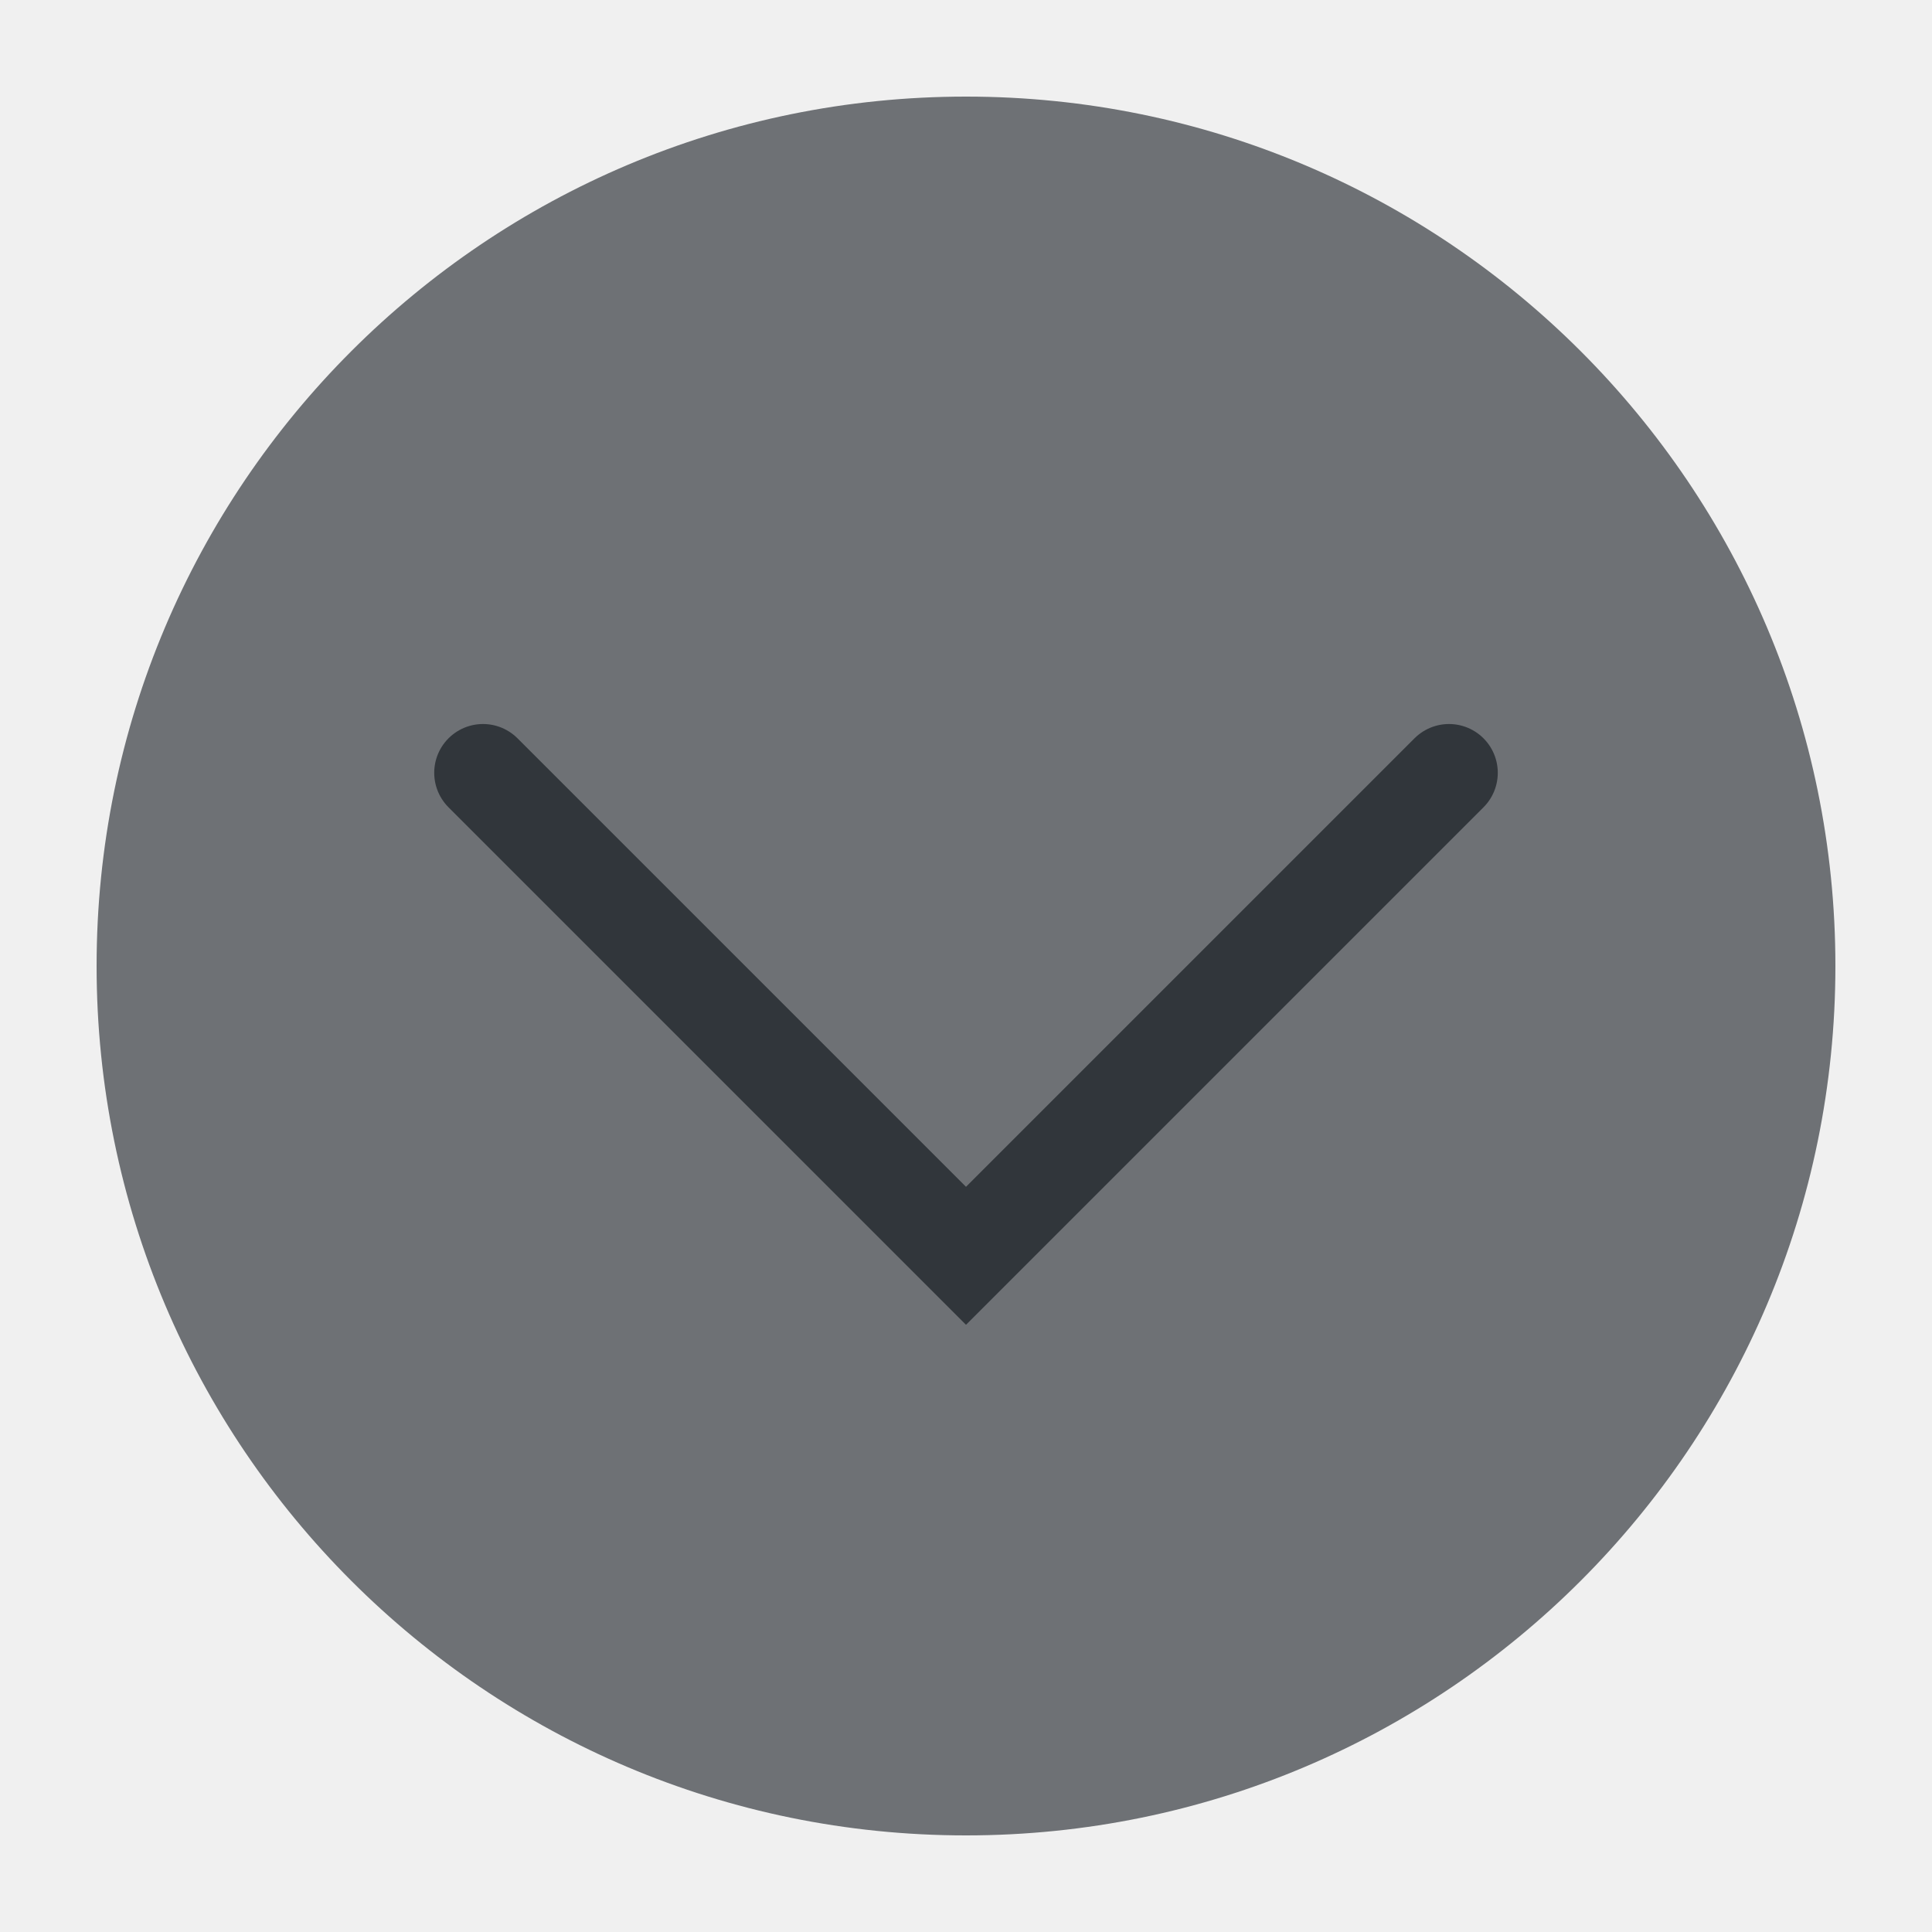
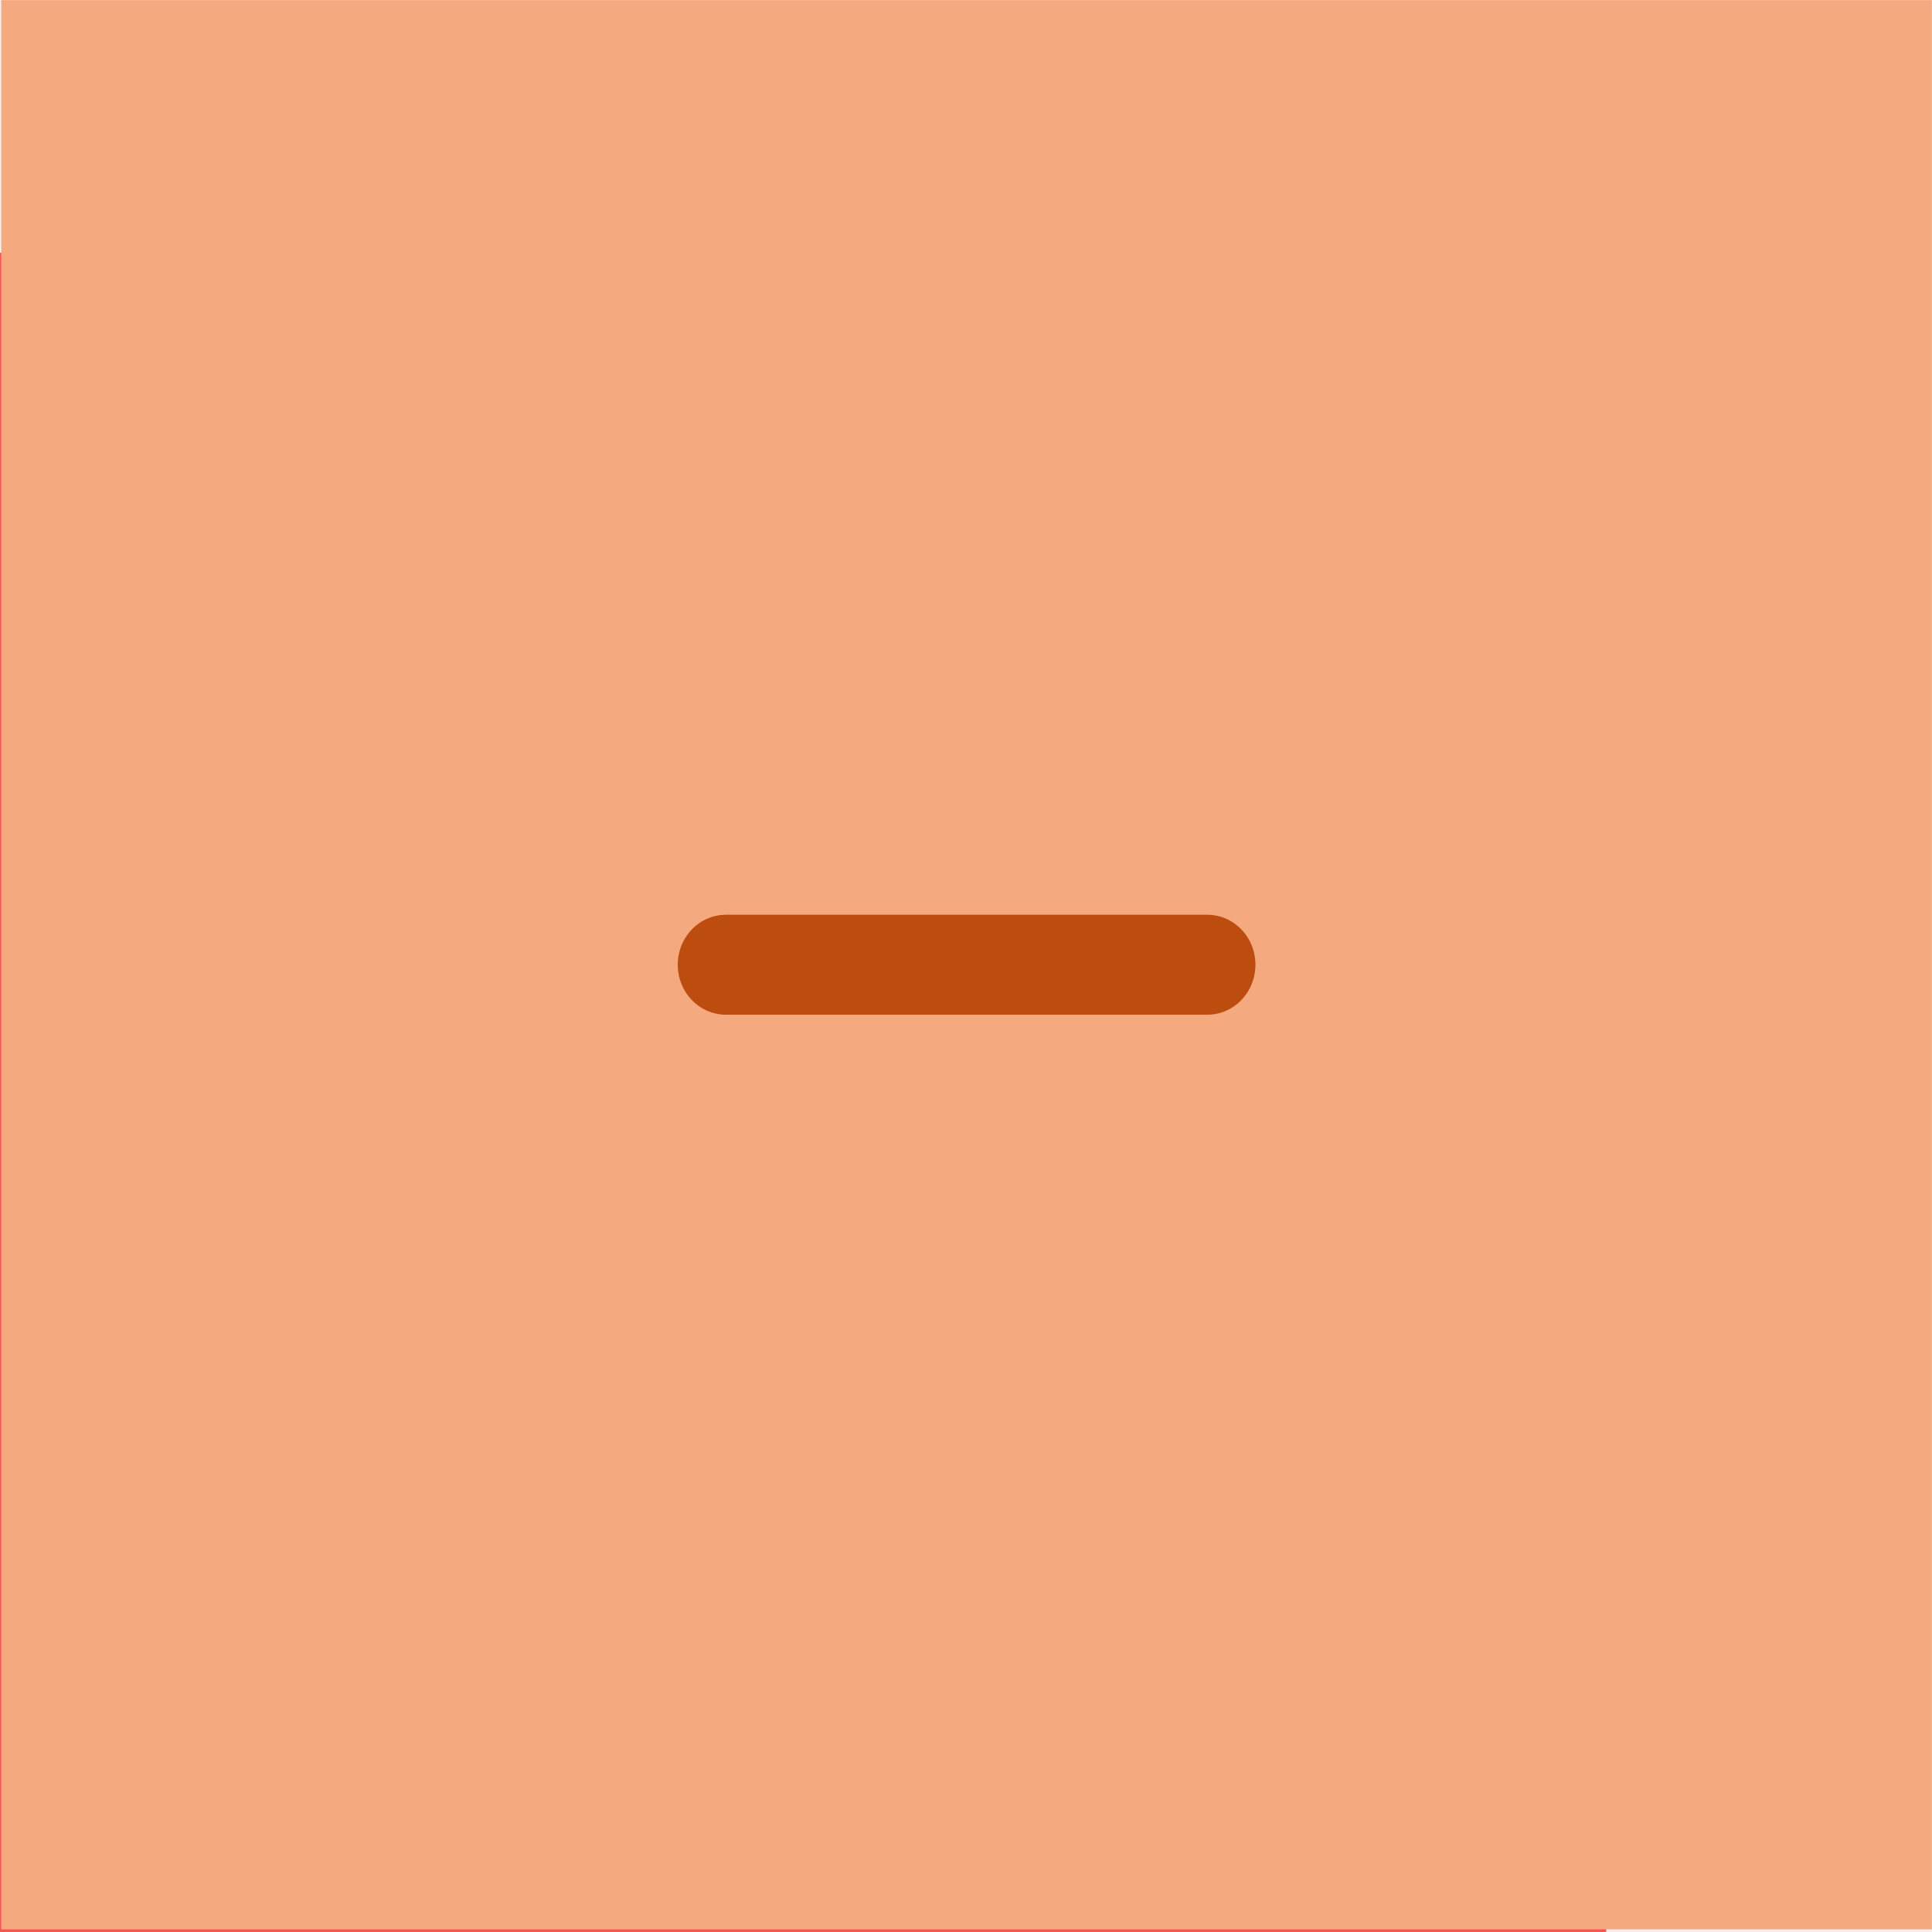
<svg xmlns="http://www.w3.org/2000/svg" viewBox="0 0 50 50" version="1.2" baseProfile="tiny">
  <defs>
</defs>
  <g fill="none" stroke="black" stroke-width="1" fill-rule="evenodd" stroke-linecap="square" stroke-linejoin="bevel">
-     <g fill="#6e7175" fill-opacity="1" stroke="none" transform="matrix(2.5,0,0,2.5,2.5,2.5)" font-family="Noto Sans" font-size="11" font-weight="400" font-style="normal">
-       <circle cx="9" cy="9" r="9" />
+     <g fill="#ff5252" fill-opacity="1" stroke="none" transform="matrix(0.923773,0,0,1.44862,-83.1396,-57.4392)" font-family="Noto Sans" font-size="12" font-weight="400" font-style="normal">
+       <rect x="90" y="44.167" width="45" height="30" />
    </g>
-     <g fill="none" stroke="#31363b" stroke-opacity="1" stroke-width="1.01" stroke-linecap="round" stroke-linejoin="miter" stroke-miterlimit="2" transform="matrix(2.5,0,0,2.5,2.5,2.5)" font-family="Noto Sans" font-size="11" font-weight="400" font-style="normal">
-       <polyline fill="none" vector-effect="none" points="4,7 9,12 14,7 " />
+     <g fill="#ffffff" fill-opacity="1" stroke="none" transform="matrix(0,-5.47509,3.49143,0,-291.377,-541.749)" font-family="Noto Sans" font-size="12" font-weight="400" font-style="normal">
+       <rect x="-105.434" y="87.953" width="0.265" height="0.529" />
    </g>
-     <g fill="none" stroke="#000000" stroke-opacity="1" stroke-width="1" stroke-linecap="square" stroke-linejoin="bevel" transform="matrix(1,0,0,1,0,0)" font-family="Noto Sans" font-size="11" font-weight="400" font-style="normal">
+     <g fill="#ffffff" fill-opacity="1" stroke="none" transform="matrix(0,-5.47509,3.49143,0,-291.377,-541.749)" font-family="Noto Sans" font-size="12" font-weight="400" font-style="normal">
+       <rect x="-105.17" y="88.218" width="0.265" height="0.529" />
+     </g>
+     <g fill="#ffffff" fill-opacity="1" stroke="none" transform="matrix(0,-5.47509,3.49143,0,-291.377,-541.749)" font-family="Noto Sans" font-size="12" font-weight="400" font-style="normal">
+       <rect x="-104.905" y="88.482" width="0.265" height="0.529" />
+     </g>
+     <g fill="#ffffff" fill-opacity="1" stroke="none" transform="matrix(0,-5.47509,3.49143,0,-291.377,-541.749)" font-family="Noto Sans" font-size="12" font-weight="400" font-style="normal">
+       <rect x="-104.641" y="88.747" width="0.265" height="0.529" />
+     </g>
+     <g fill="#ffffff" fill-opacity="1" stroke="none" transform="matrix(0,-5.47509,3.49143,0,-291.377,-541.749)" font-family="Noto Sans" font-size="12" font-weight="400" font-style="normal">
+       <rect x="-104.376" y="89.011" width="0.265" height="0.529" />
+     </g>
+     <g fill="#ffffff" fill-opacity="1" stroke="none" transform="matrix(0,-5.47509,-3.49143,0,332.947,-541.749)" font-family="Noto Sans" font-size="12" font-weight="400" font-style="normal">
+       <rect x="-105.434" y="87.953" width="0.265" height="0.529" />
+     </g>
+     <g fill="#ffffff" fill-opacity="1" stroke="none" transform="matrix(0,-5.47509,-3.49143,0,332.947,-541.749)" font-family="Noto Sans" font-size="12" font-weight="400" font-style="normal">
+       <rect x="-105.17" y="88.218" width="0.265" height="0.529" />
+     </g>
+     <g fill="#ffffff" fill-opacity="1" stroke="none" transform="matrix(0,-5.47509,-3.49143,0,332.947,-541.749)" font-family="Noto Sans" font-size="12" font-weight="400" font-style="normal">
+       <rect x="-104.905" y="88.482" width="0.265" height="0.529" />
+     </g>
+     <g fill="#ffffff" fill-opacity="1" stroke="none" transform="matrix(0,-5.47509,-3.49143,0,332.947,-541.749)" font-family="Noto Sans" font-size="12" font-weight="400" font-style="normal">
+       <rect x="-104.641" y="88.747" width="0.265" height="0.529" />
+     </g>
+     <g fill="#ffffff" fill-opacity="1" stroke="none" transform="matrix(0,-5.47509,-3.49143,0,332.947,-541.749)" font-family="Noto Sans" font-size="12" font-weight="400" font-style="normal">
+       <rect x="-104.376" y="89.011" width="0.265" height="0.529" />
+     </g>
+     <g fill="#ffffff" fill-opacity="1" stroke="none" transform="matrix(0,-5.47509,-3.49143,0,328.328,-548.992)" font-family="Noto Sans" font-size="12" font-weight="400" font-style="normal">
+       <rect x="-105.434" y="87.953" width="0.265" height="0.529" />
+     </g>
+     <g fill="#ffffff" fill-opacity="1" stroke="none" transform="matrix(0,-5.47509,-3.49143,0,328.328,-548.992)" font-family="Noto Sans" font-size="12" font-weight="400" font-style="normal">
+       <rect x="-105.17" y="88.218" width="0.265" height="0.529" />
+     </g>
+     <g fill="#ffffff" fill-opacity="1" stroke="none" transform="matrix(0,-5.47509,-3.49143,0,328.328,-548.992)" font-family="Noto Sans" font-size="12" font-weight="400" font-style="normal">
+       <rect x="-104.905" y="88.482" width="0.265" height="0.529" />
+     </g>
+     <g fill="#ffffff" fill-opacity="1" stroke="none" transform="matrix(0,-5.47509,-3.49143,0,328.328,-548.992)" font-family="Noto Sans" font-size="12" font-weight="400" font-style="normal">
+       <rect x="-104.641" y="88.747" width="0.265" height="0.529" />
+     </g>
+     <g fill="#ffffff" fill-opacity="1" stroke="none" transform="matrix(0,-5.47509,-3.49143,0,328.328,-548.992)" font-family="Noto Sans" font-size="12" font-weight="400" font-style="normal">
+       <rect x="-104.376" y="89.011" width="0.265" height="0.529" />
+     </g>
+     <g fill="#ffffff" fill-opacity="1" stroke="none" transform="matrix(0,-5.47509,3.49143,0,-286.758,-548.992)" font-family="Noto Sans" font-size="12" font-weight="400" font-style="normal">
+       <rect x="-105.434" y="87.953" width="0.265" height="0.529" />
+     </g>
+     <g fill="#ffffff" fill-opacity="1" stroke="none" transform="matrix(0,-5.47509,3.49143,0,-286.758,-548.992)" font-family="Noto Sans" font-size="12" font-weight="400" font-style="normal">
+       <rect x="-105.17" y="88.218" width="0.265" height="0.529" />
+     </g>
+     <g fill="#ffffff" fill-opacity="1" stroke="none" transform="matrix(0,-5.47509,3.49143,0,-286.758,-548.992)" font-family="Noto Sans" font-size="12" font-weight="400" font-style="normal">
+       <rect x="-104.905" y="88.482" width="0.265" height="0.529" />
+     </g>
+     <g fill="#ffffff" fill-opacity="1" stroke="none" transform="matrix(0,-5.47509,3.49143,0,-286.758,-548.992)" font-family="Noto Sans" font-size="12" font-weight="400" font-style="normal">
+       <rect x="-104.641" y="88.747" width="0.265" height="0.529" />
+     </g>
+     <g fill="#ffffff" fill-opacity="1" stroke="none" transform="matrix(0,-5.47509,3.49143,0,-286.758,-548.992)" font-family="Noto Sans" font-size="12" font-weight="400" font-style="normal">
+       <rect x="-104.376" y="89.011" width="0.265" height="0.529" />
+     </g>
+     <g fill="#f5a97f" fill-opacity="1" stroke="none" transform="matrix(9.41481,0,0,9.76317,-1132.71,-777.878)" font-family="Noto Sans" font-size="12" font-weight="400" font-style="normal">
+       <rect x="120.315" y="79.675" width="5.307" height="5.114" />
+     </g>
+     <g fill="none" stroke="#bd4d0f" stroke-opacity="1" stroke-width="0.265" stroke-linecap="round" stroke-linejoin="round" transform="matrix(9.41481,0,0,9.76317,-1132.71,-777.878)" font-family="Noto Sans" font-size="12" font-weight="400" font-style="normal">
+       <path vector-effect="none" fill-rule="nonzero" d="M122.307,82.232 L123.63,82.232" />
+     </g>
+     <g fill="none" stroke="#000000" stroke-opacity="1" stroke-width="1" stroke-linecap="square" stroke-linejoin="bevel" transform="matrix(1,0,0,1,0,0)" font-family="Noto Sans" font-size="12" font-weight="400" font-style="normal">
</g>
  </g>
</svg>
